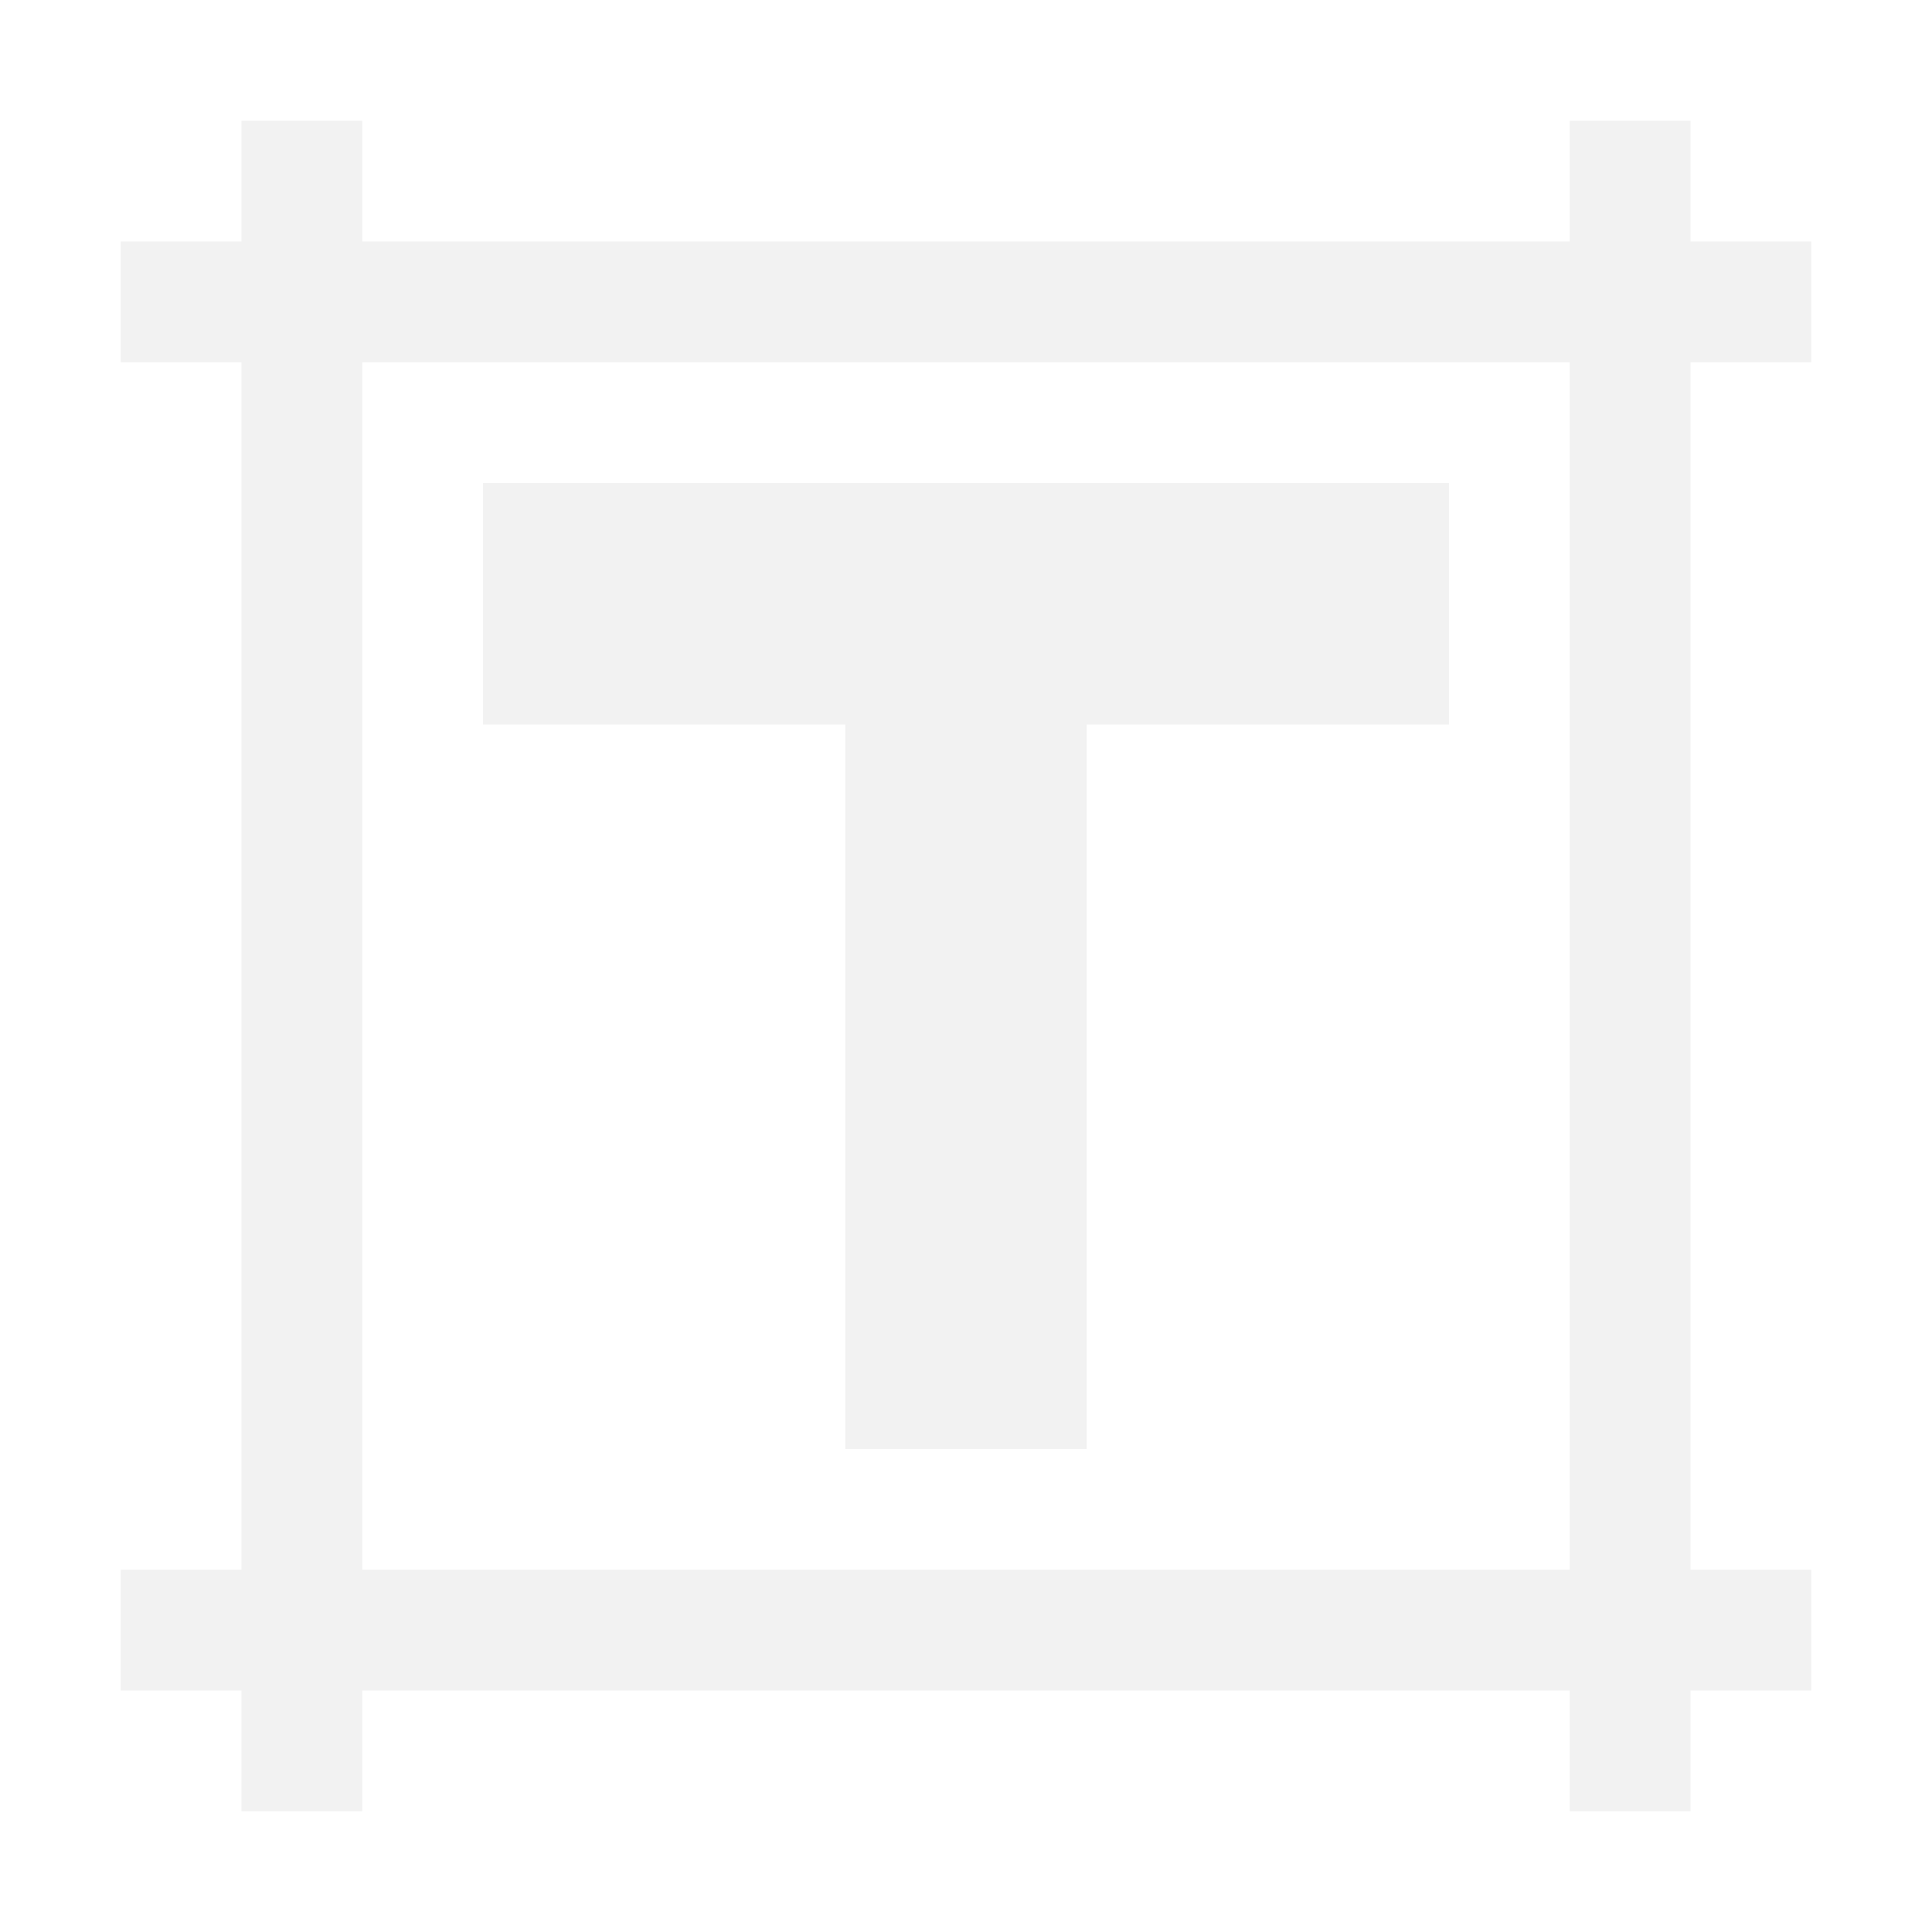
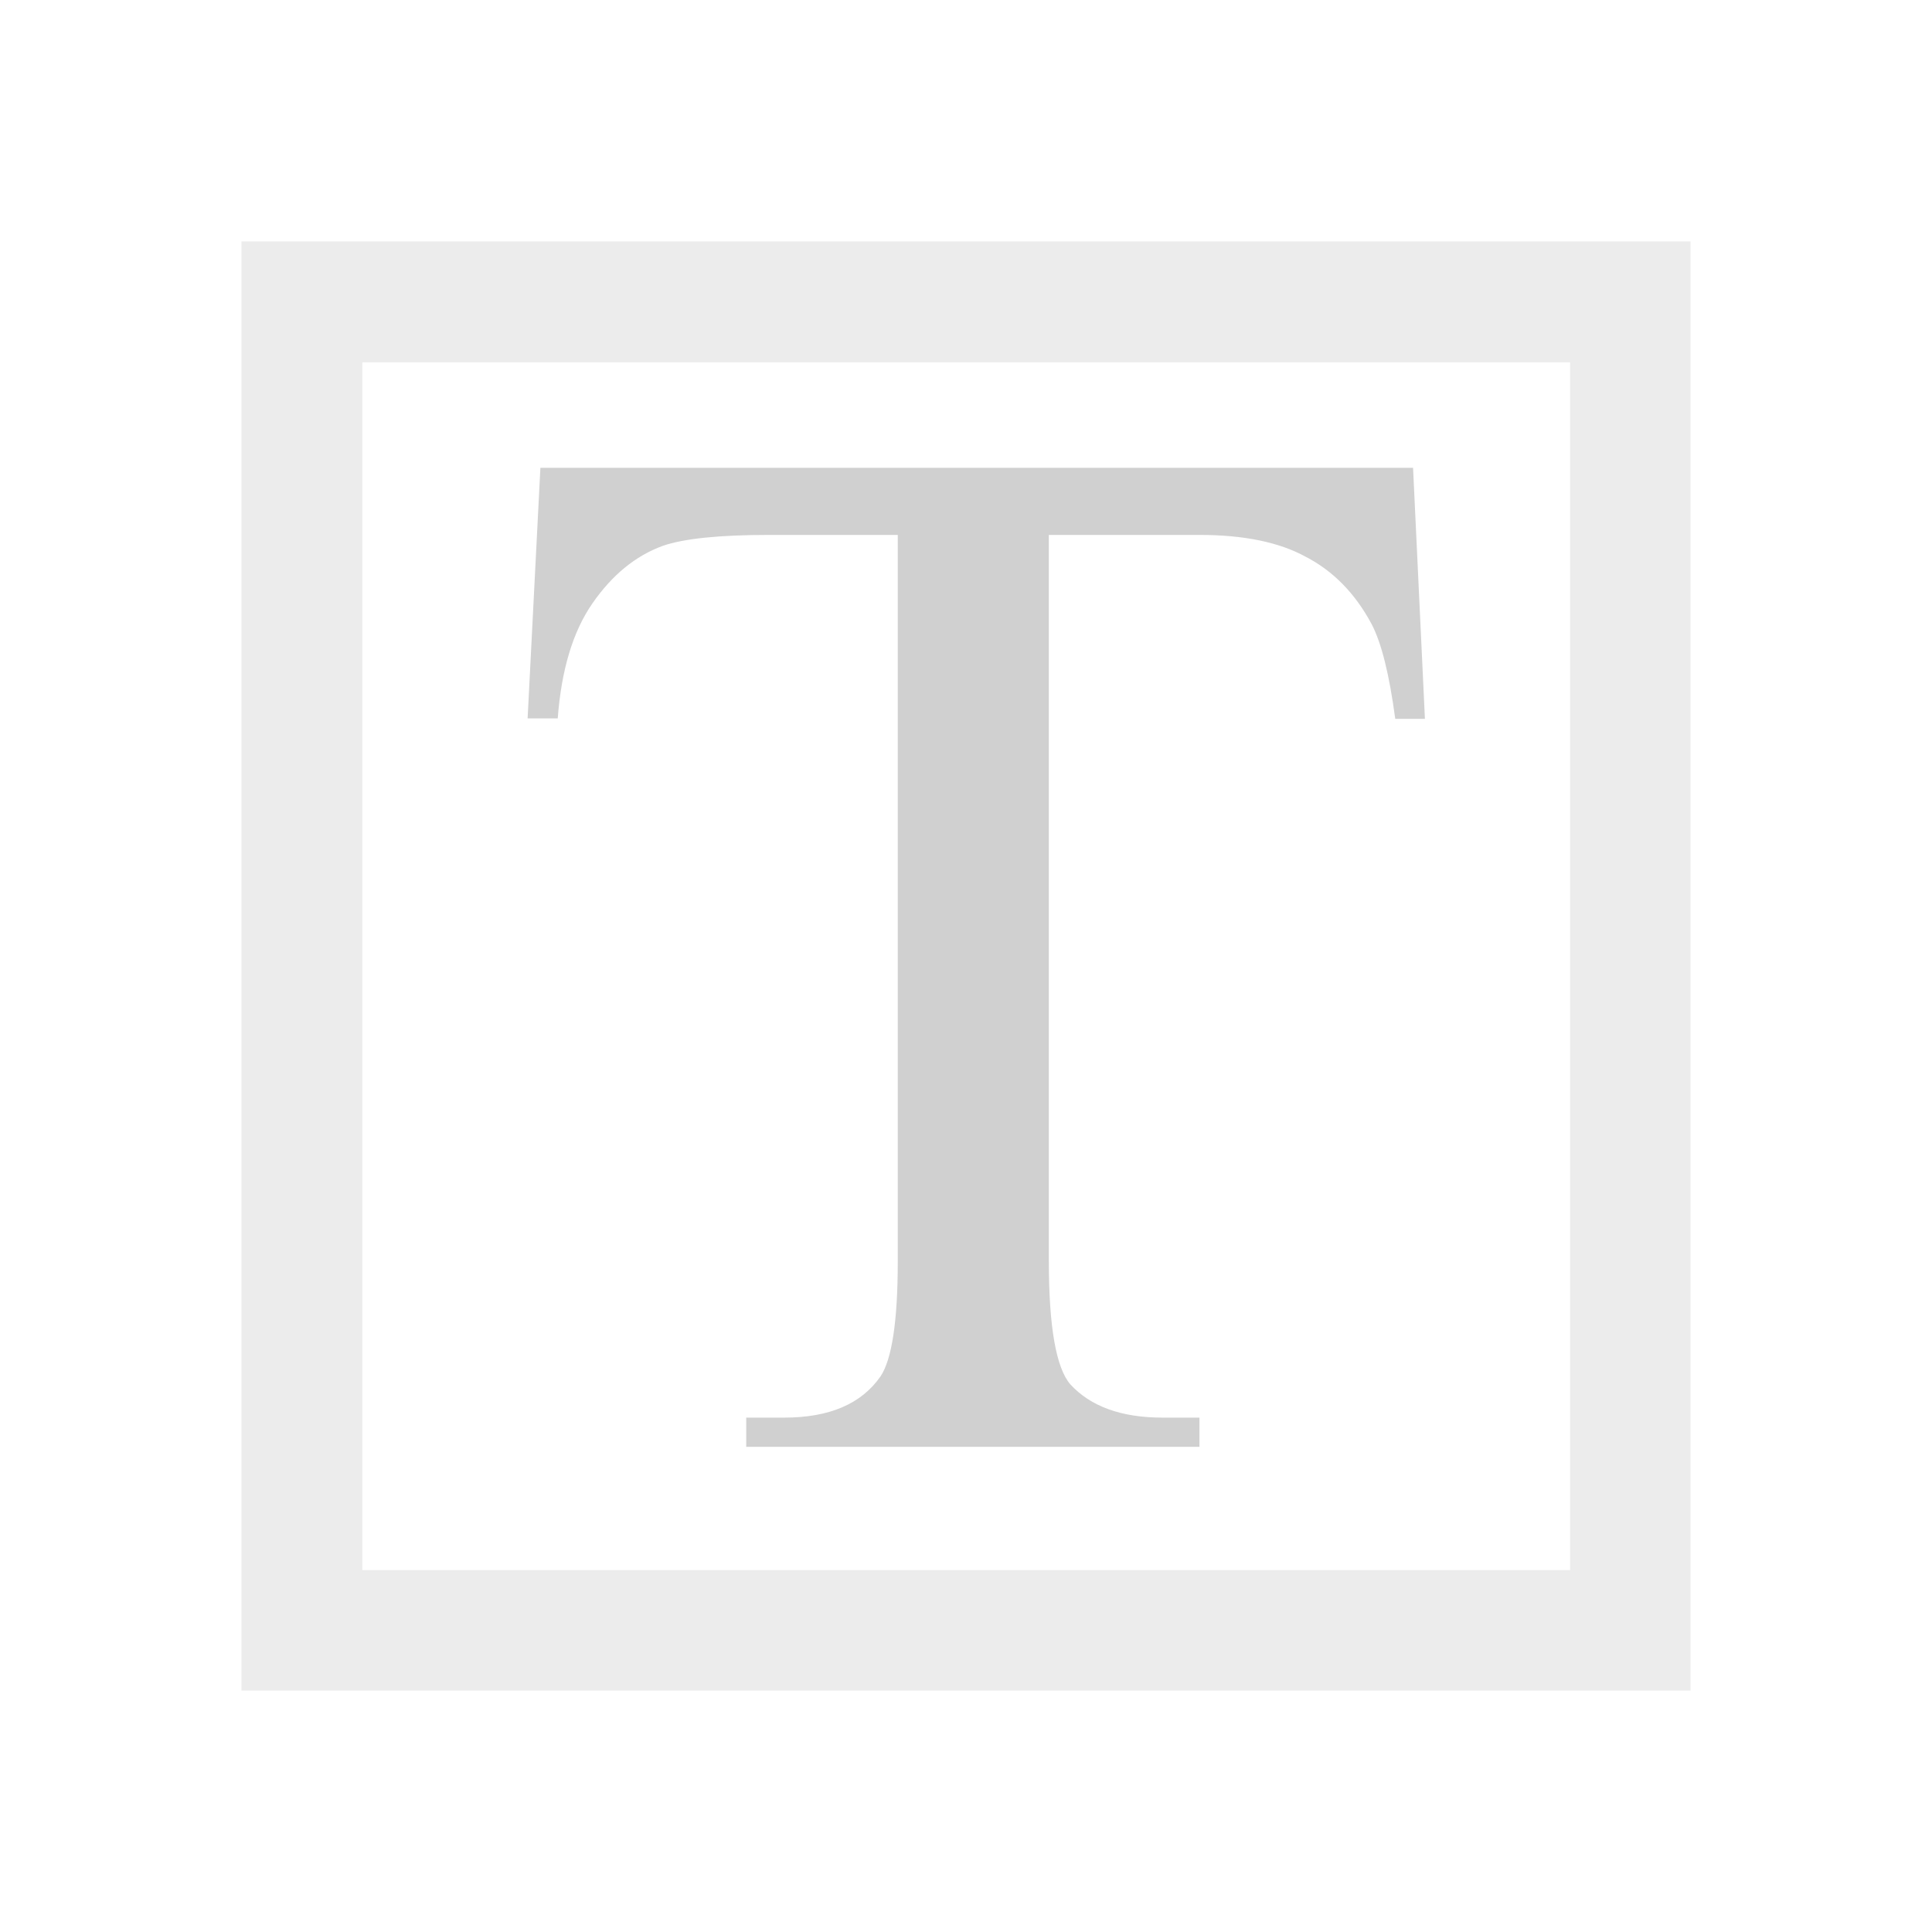
- <svg xmlns="http://www.w3.org/2000/svg" viewBox="0 0 16 16">
-   <defs id="defs3051">
-     <style type="text/css" id="current-color-scheme">
-       .ColorScheme-Text {
-         color:#f2f2f2;
-       }
-       </style>
-   </defs>
-   <path style="fill:currentColor;fill-opacity:1;stroke:none" d="M 2 1 L 2 2 L 1 2 L 1 3 L 2 3 L 2 13 L 1 13 L 1 14 L 2 14 L 2 15 L 3 15 L 3 14 L 13 14 L 13 15 L 14 15 L 14 14 L 15 14 L 15 13 L 14 13 L 14 3 L 15 3 L 15 2 L 14 2 L 14 1 L 13 1 L 13 2 L 3 2 L 3 1 L 2 1 z M 3 3 L 13 3 L 13 13 L 3 13 L 3 3 z M 4 4 L 4 6 L 7 6 L 7 12 L 9 12 L 9 6 L 12 6 L 12 4 L 4 4 z " class="ColorScheme-Text" />
+ <svg xmlns="http://www.w3.org/2000/svg" width="16" height="16" viewBox="0 0 4.233 4.233" version="1.1" id="main">
+   <defs id="ol-defs" />
+   <g id="g832" style="stroke-width:1">
+     <path style="fill:none;stroke-width:0.205" d="M -5.5e-8,-3e-8 H 4.233 V 4.233 H -5.5e-8 Z" id="boundary" />
+     <path id="path818" d="m 0.529,0.529 c 0,1.058 0,2.117 0,3.175 1.058,0 2.117,0 3.175,0 0,-1.058 0,-2.117 0,-3.175 -1.058,0 -2.117,0 -3.175,0 z m 0.265,0.265 c 0.882,0 1.764,0 2.646,0 0,0.882 0,1.764 0,2.646 -0.882,0 -1.764,0 -2.646,0 0,-0.882 0,-1.764 0,-2.646 z" style="color:#000000;font-style:normal;font-variant:normal;font-weight:normal;font-stretch:normal;font-size:medium;line-height:normal;font-family:sans-serif;font-variant-ligatures:normal;font-variant-position:normal;font-variant-caps:normal;font-variant-numeric:normal;font-variant-alternates:normal;font-variant-east-asian:normal;font-feature-settings:normal;font-variation-settings:normal;text-indent:0;text-align:start;text-decoration:none;text-decoration-line:none;text-decoration-style:solid;text-decoration-color:#000000;letter-spacing:normal;word-spacing:normal;text-transform:none;writing-mode:lr-tb;direction:ltr;text-orientation:mixed;dominant-baseline:auto;baseline-shift:baseline;text-anchor:start;white-space:normal;shape-padding:0;clip-rule:nonzero;display:inline;overflow:visible;visibility:visible;opacity:0.4;isolation:auto;mix-blend-mode:normal;color-interpolation:sRGB;color-interpolation-filters:linearRGB;solid-color:#000000;solid-opacity:1;vector-effect:none;fill:#d0d0d0;fill-opacity:1;fill-rule:nonzero;stroke:none;stroke-width:0.353;stroke-linecap:square;stroke-linejoin:miter;stroke-miterlimit:4;stroke-dasharray:none;stroke-dashoffset:0;stroke-opacity:1;color-rendering:auto;image-rendering:auto;shape-rendering:auto;text-rendering:auto;enable-background:accumulate" />
+     <path d="M 3.096,1.025 3.122,1.575 H 3.057 C 3.044,1.478 3.027,1.409 3.005,1.367 2.969,1.3 2.921,1.251 2.861,1.22 2.803,1.188 2.725,1.172 2.628,1.172 H 2.298 v 1.591 c 0,0.144 0.016,0.234 0.047,0.27 0.044,0.048 0.111,0.073 0.202,0.073 h 0.081 v 0.064 H 1.635 v -0.064 h 0.083 c 0.099,0 0.169,-0.03 0.211,-0.09 0.025,-0.037 0.038,-0.121 0.038,-0.252 V 1.172 H 1.685 c -0.109,0 -0.187,0.008 -0.233,0.024 -0.06,0.022 -0.111,0.064 -0.154,0.126 -0.043,0.062 -0.068,0.146 -0.076,0.252 h -0.066 l 0.028,-0.549 z" style="font-style:normal;font-variant:normal;font-weight:normal;font-stretch:normal;font-size:4.233px;font-family:'Times New Roman';-inkscape-font-specification:'Times New Roman, ';fill:#d0d0d0;stroke-width:0.265" id="path825" />
+   </g>
</svg>
